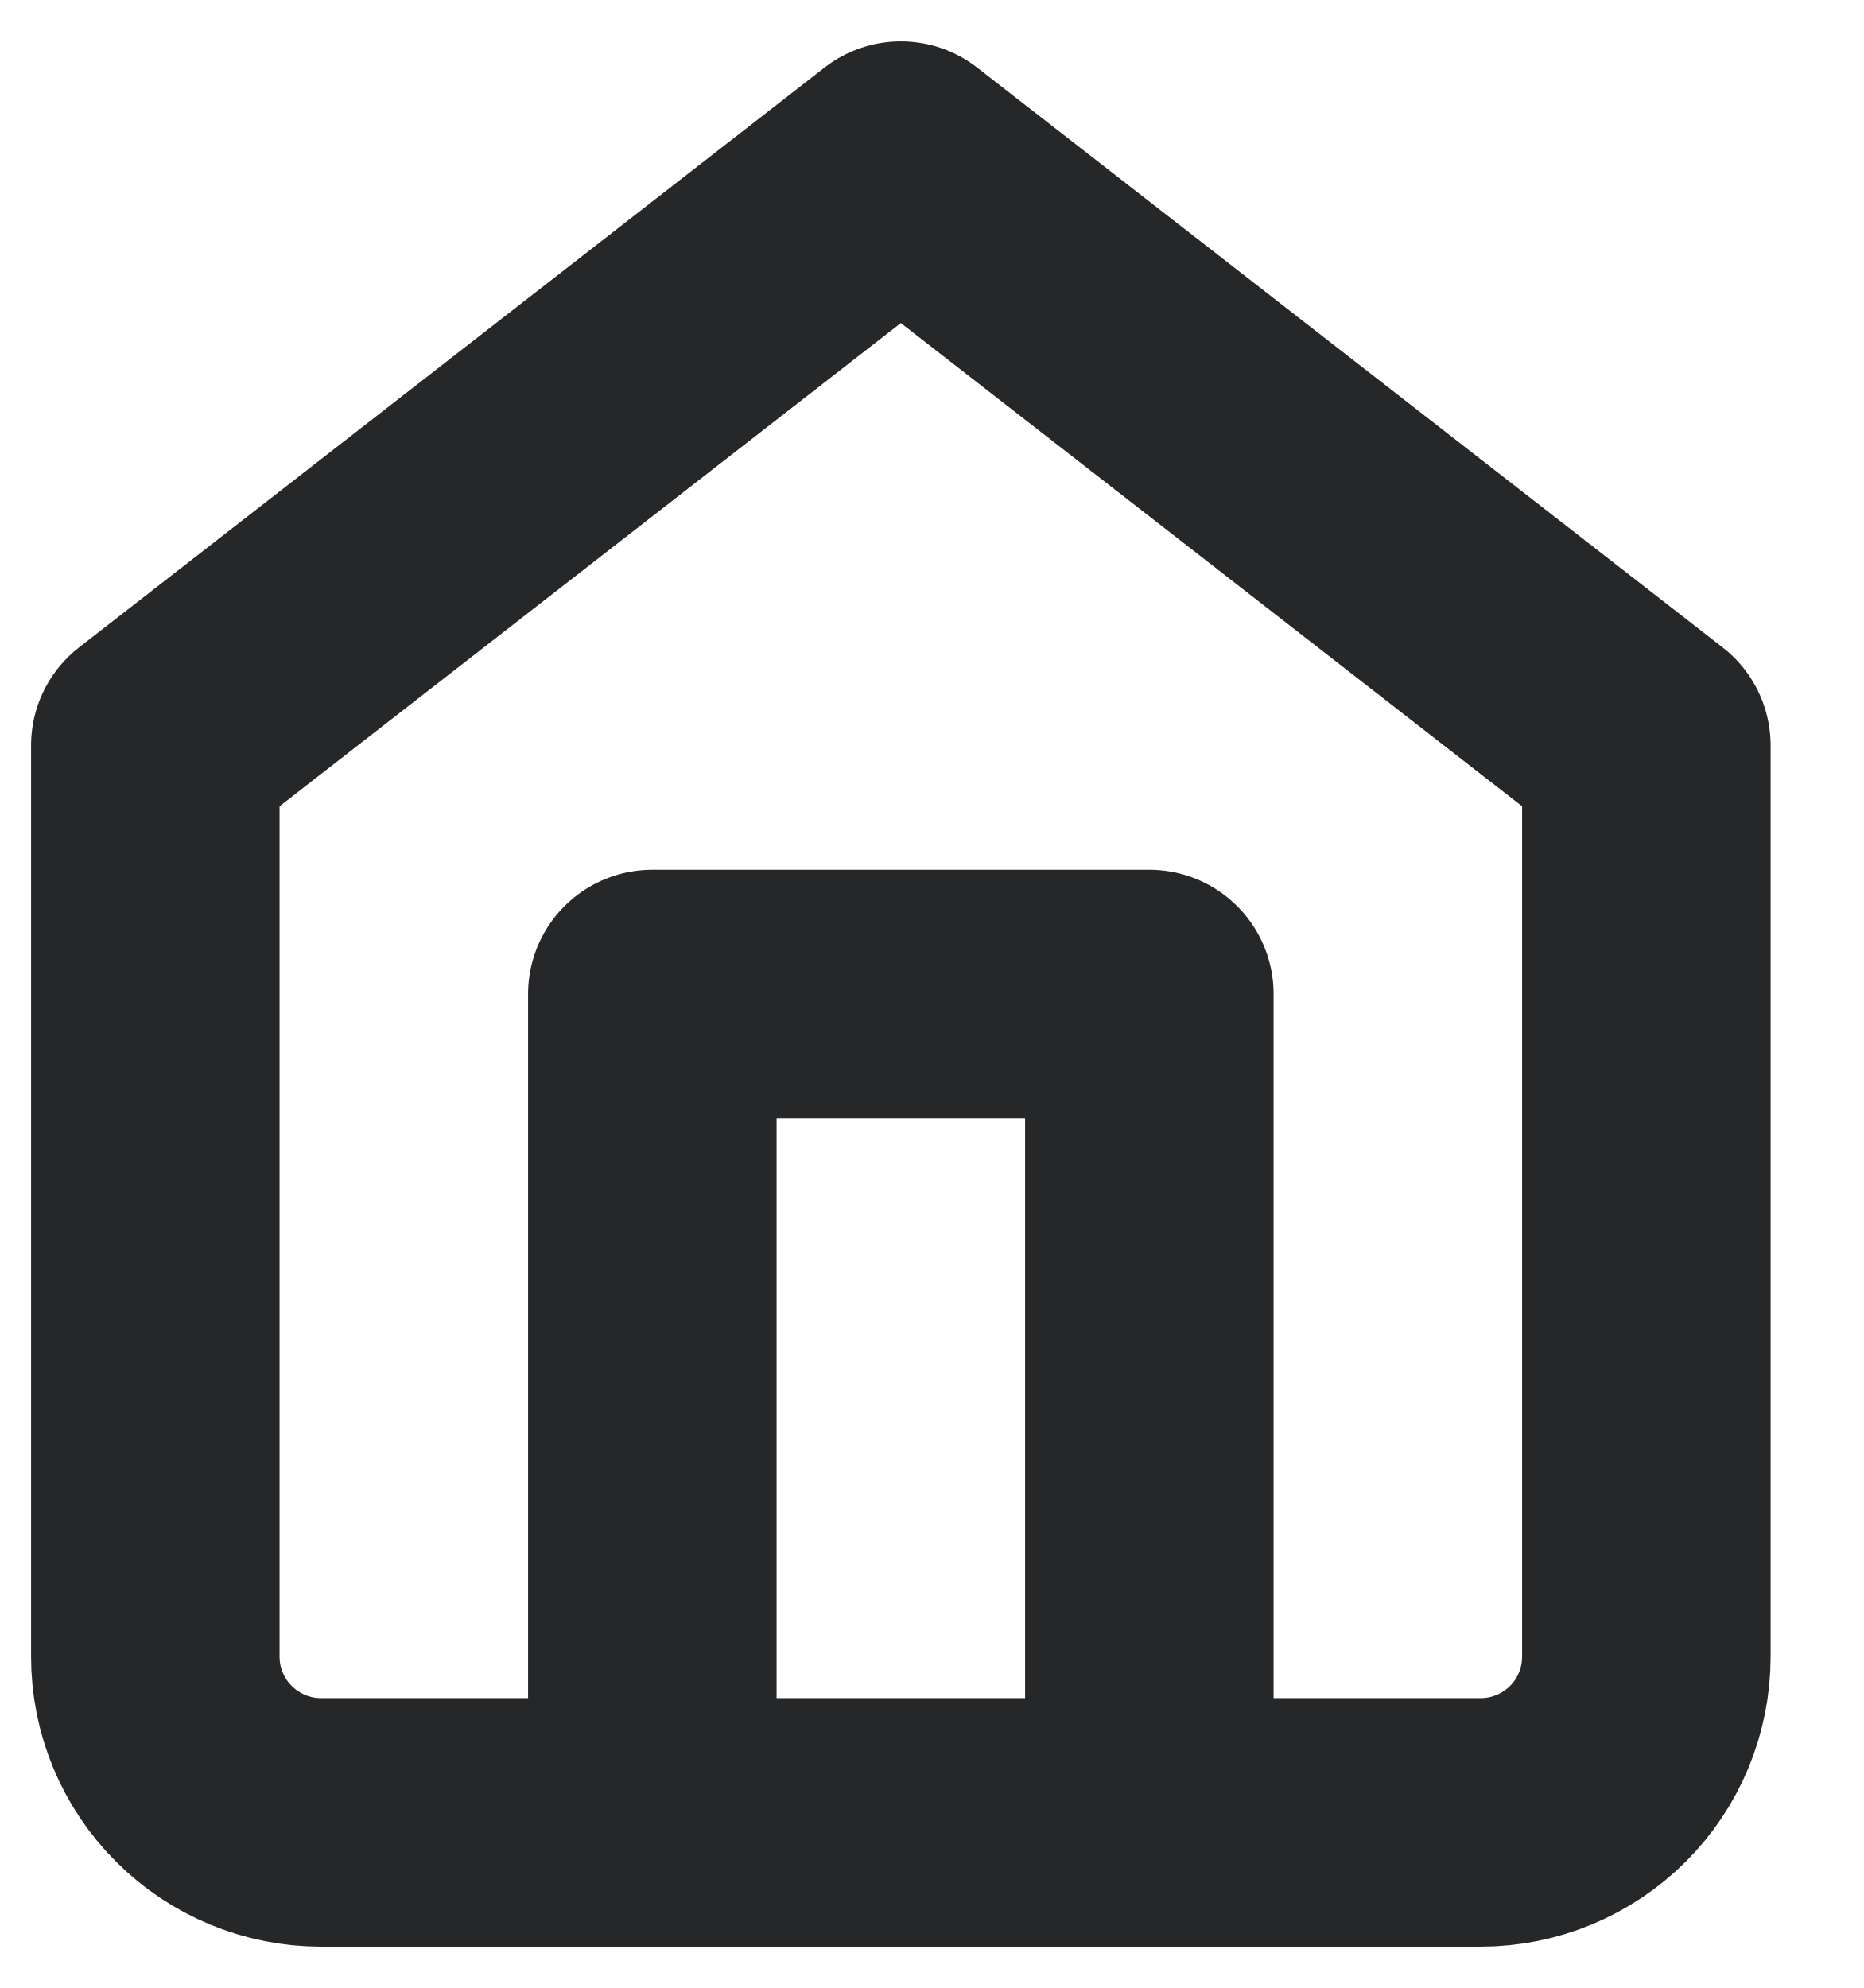
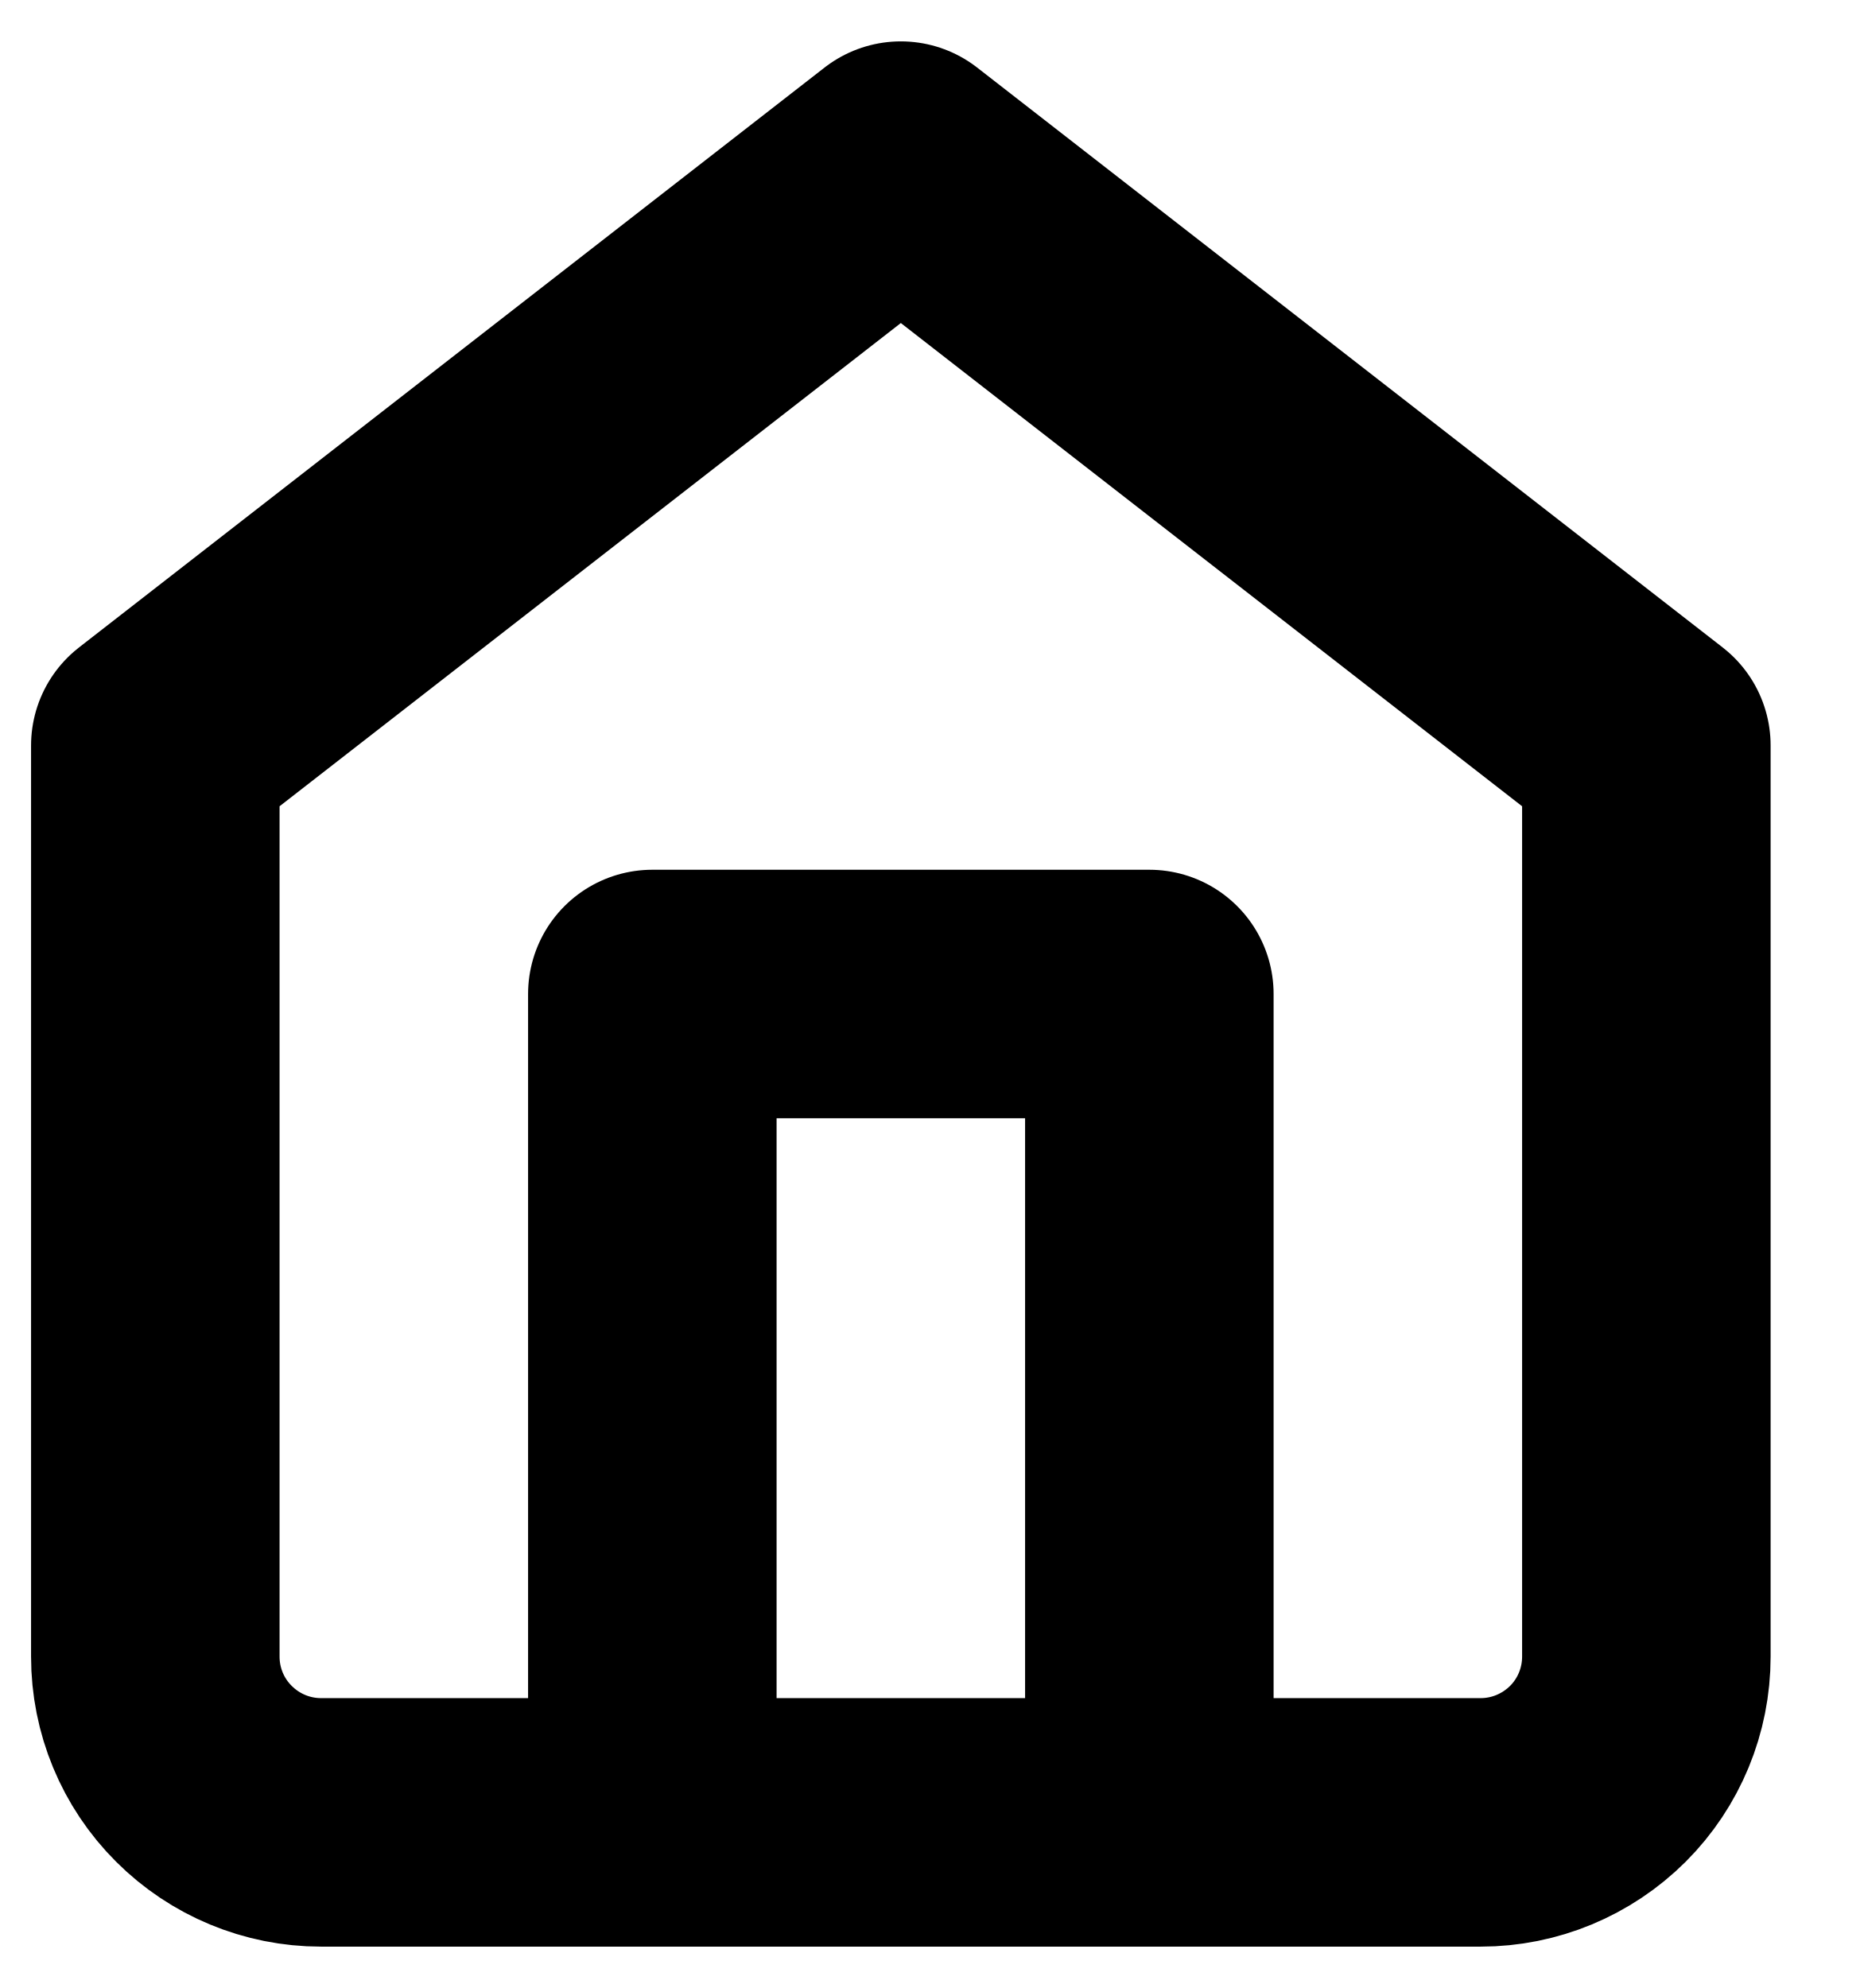
- <svg xmlns="http://www.w3.org/2000/svg" width="15" height="16" viewBox="0 0 15 16" fill="none">
-   <path d="M5.25 14.667V8H9.25V14.667M1.25 6L7.25 1.333L13.25 6V13.333C13.25 13.687 13.11 14.026 12.86 14.276C12.609 14.526 12.27 14.667 11.917 14.667H2.583C2.23 14.667 1.891 14.526 1.641 14.276C1.39 14.026 1.25 13.687 1.25 13.333V6Z" stroke="#262729" stroke-width="2" stroke-linecap="round" stroke-linejoin="round" />
+ <svg xmlns="http://www.w3.org/2000/svg" width="15" height="16" viewBox="0 0 15 16" fill="none" stroke="currentColor" stroke-width="2" stroke-linecap="round" stroke-linejoin="round">
+   <path d="M5.25 14.667V8H9.25V14.667M1.25 6L7.25 1.333L13.25 6V13.333C13.25 13.687 13.11 14.026 12.86 14.276C12.609 14.526 12.27 14.667 11.917 14.667H2.583C2.23 14.667 1.891 14.526 1.641 14.276C1.39 14.026 1.25 13.687 1.25 13.333V6Z" />
</svg>
